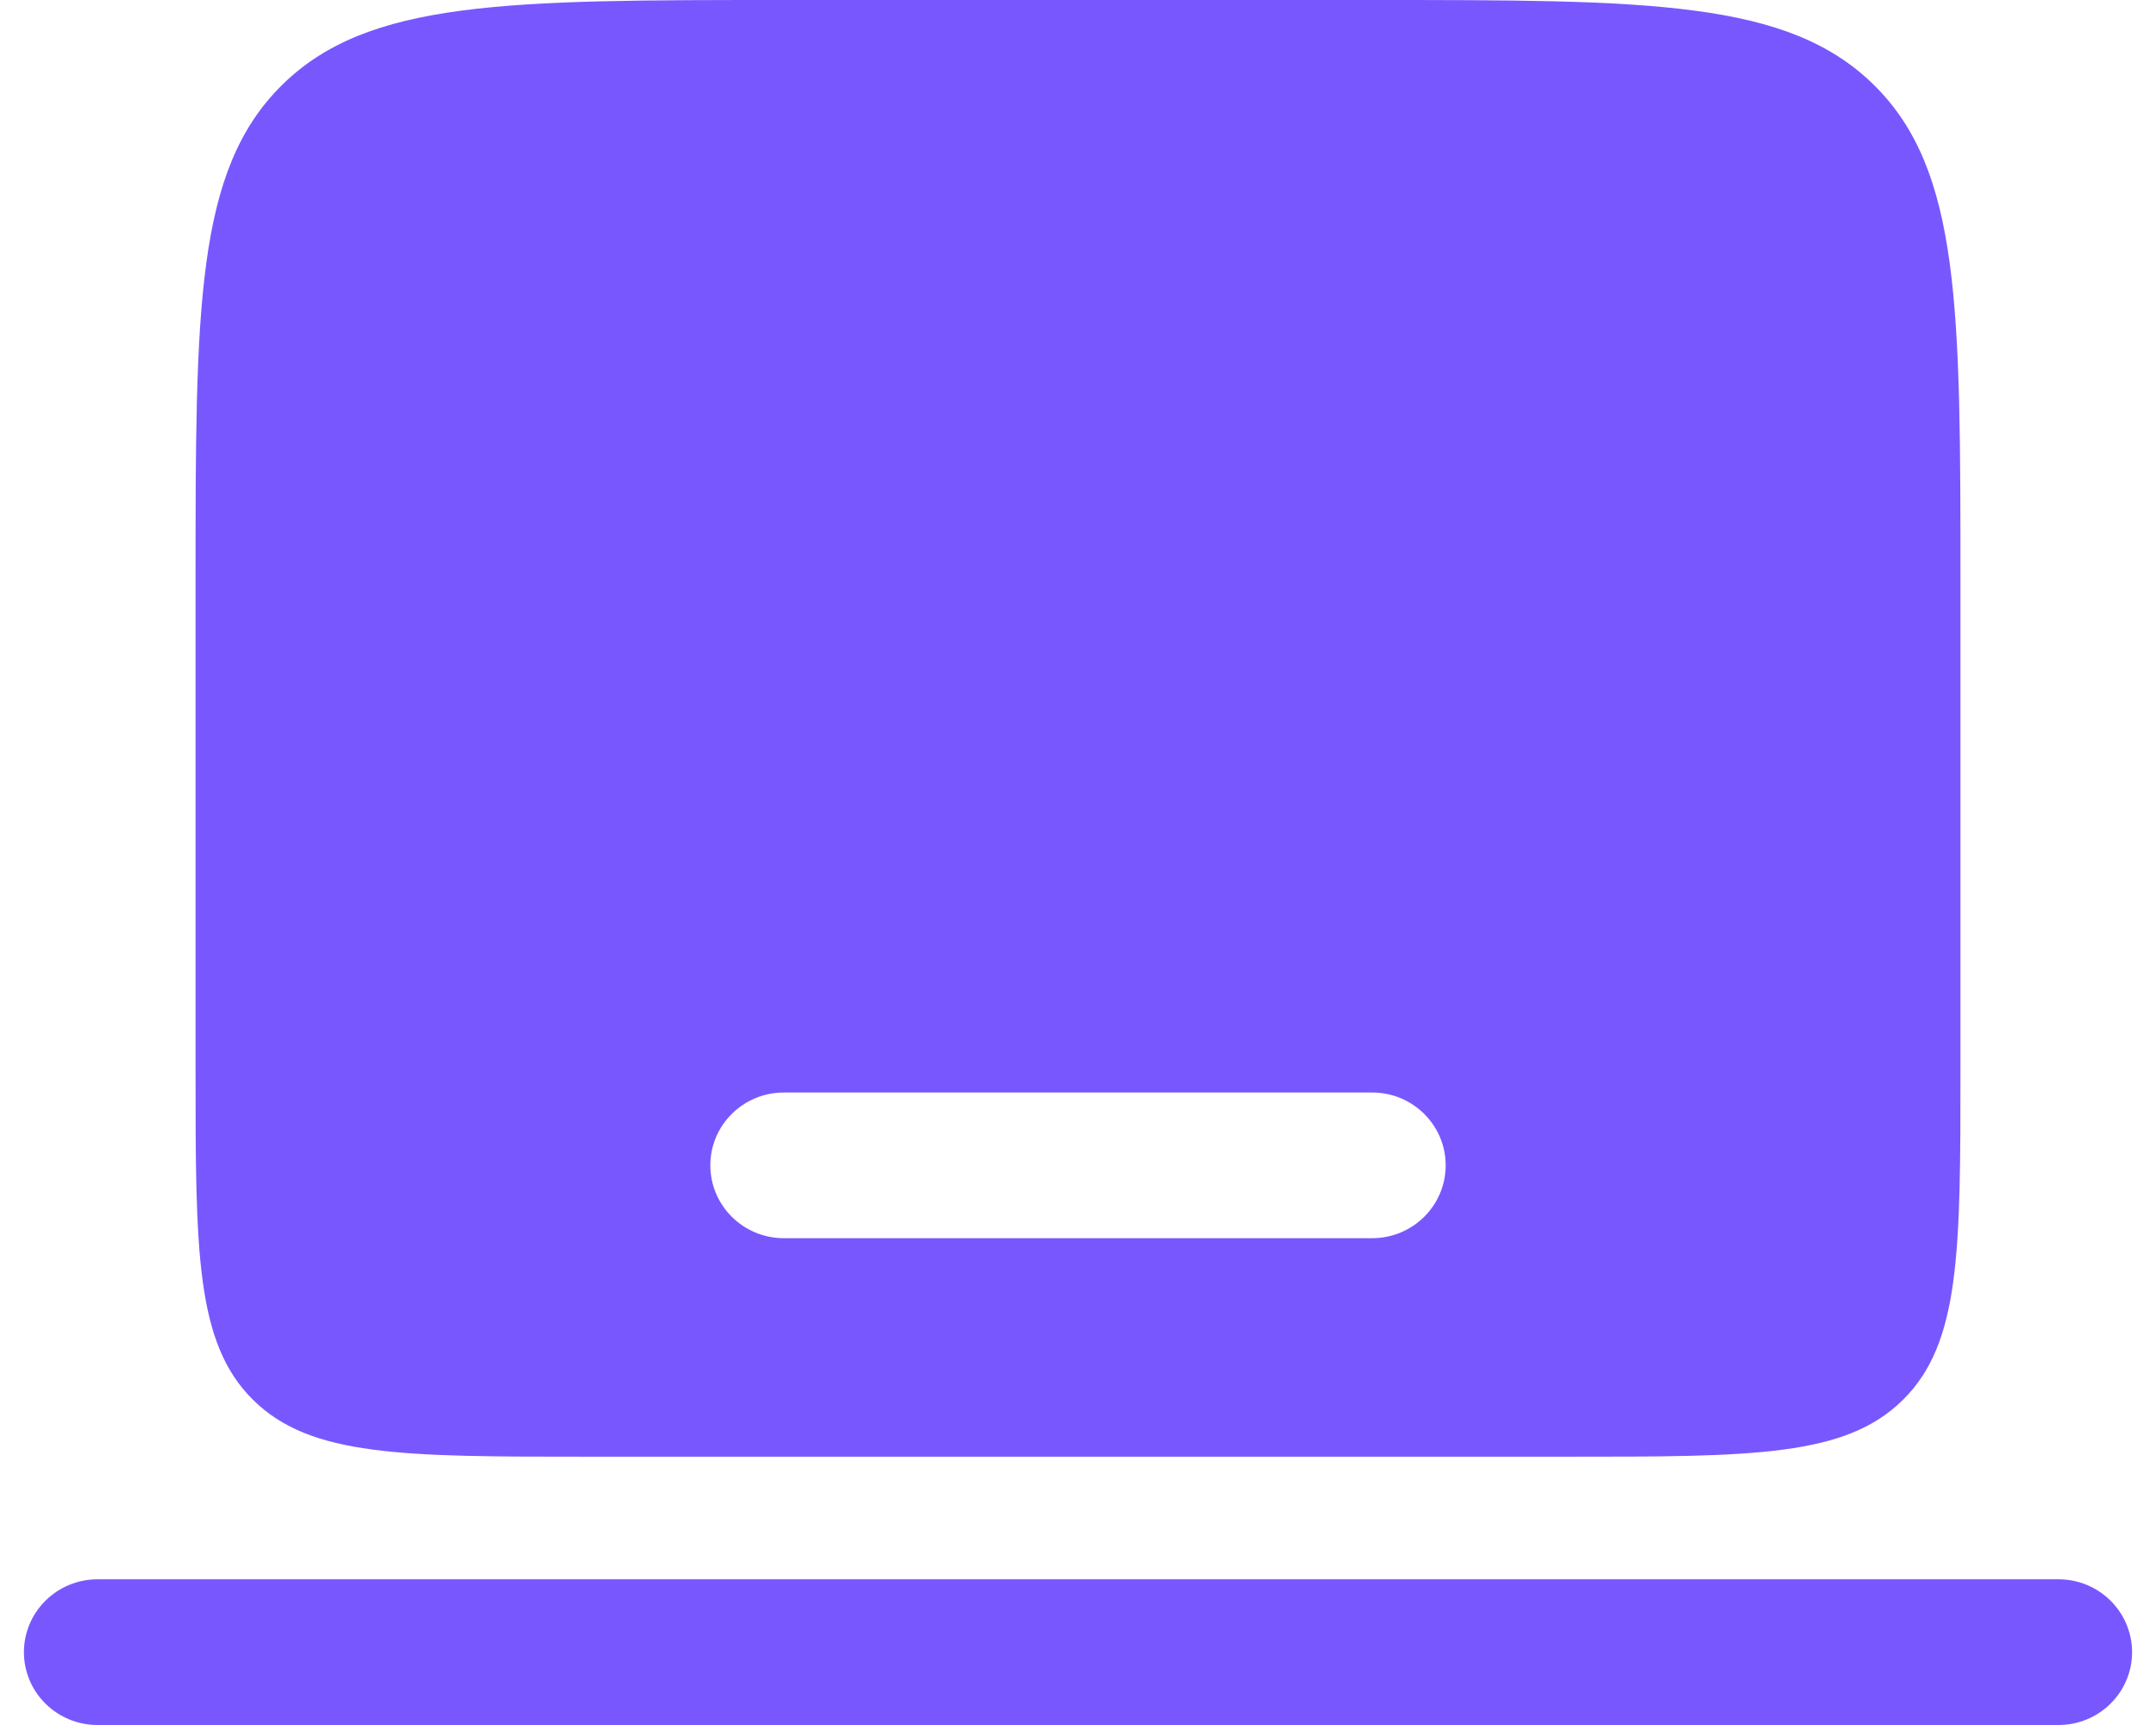
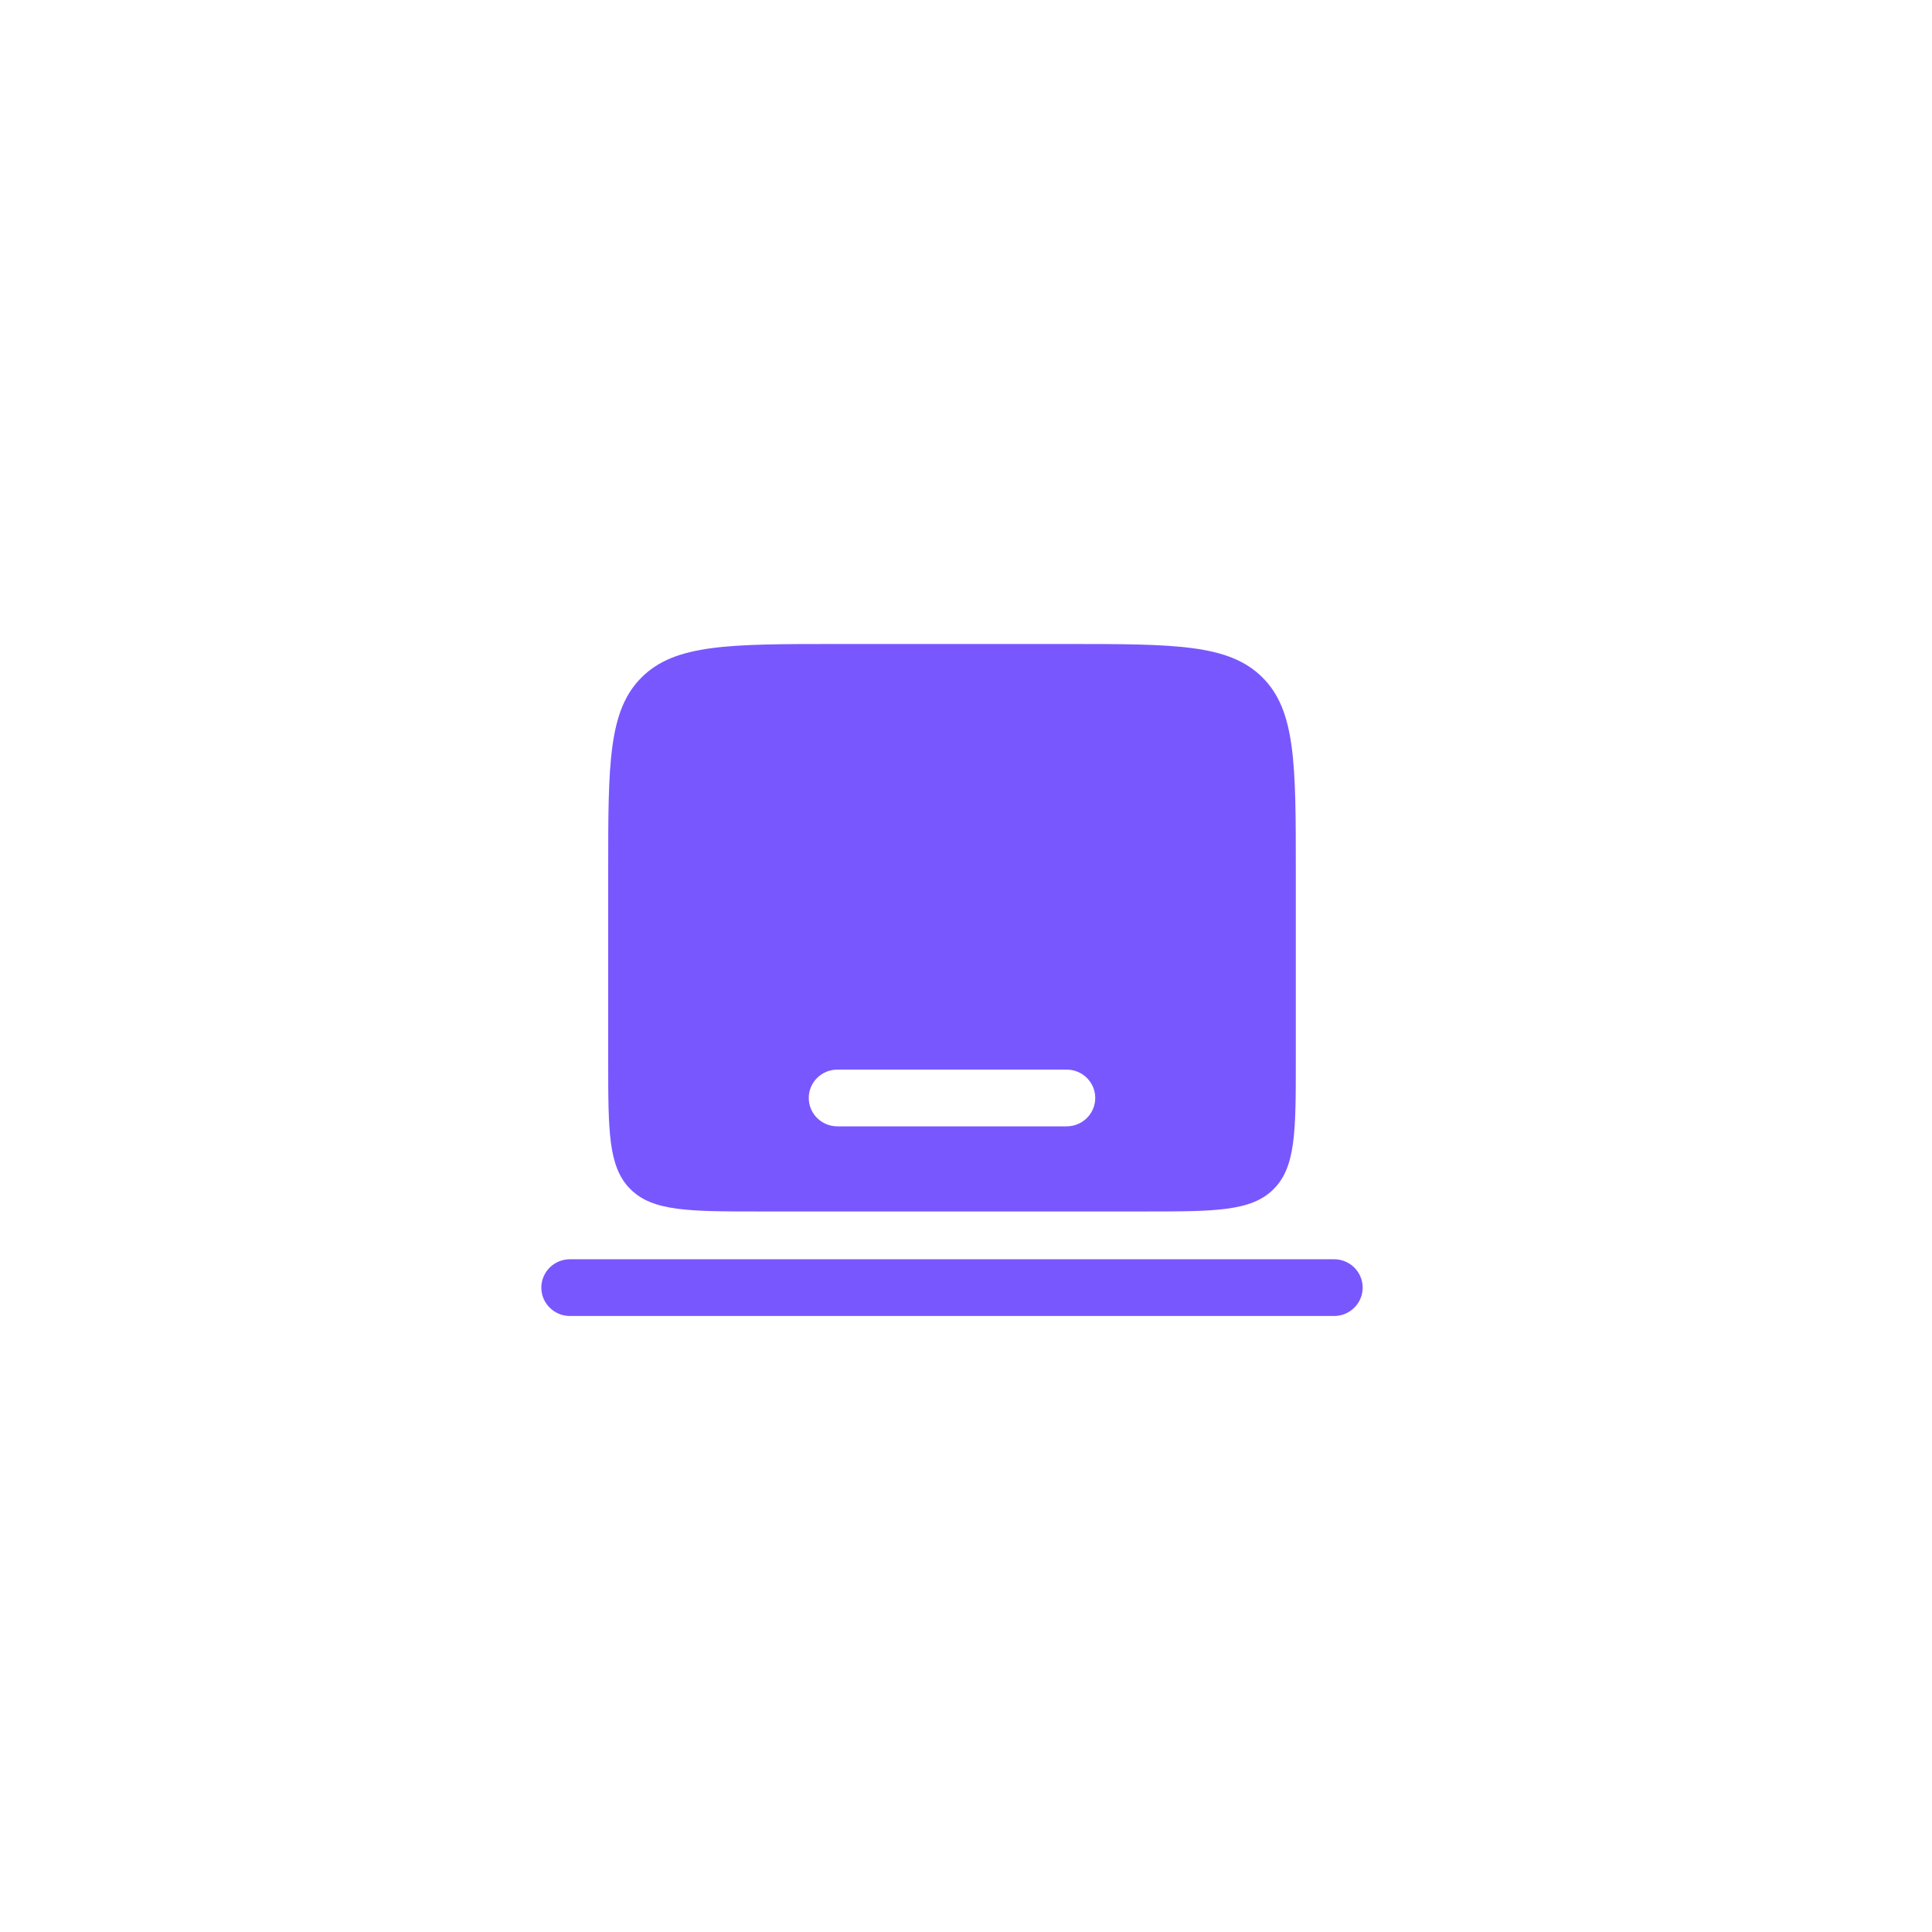
- <svg xmlns="http://www.w3.org/2000/svg" width="30" height="24" viewBox="0 0 30 24" fill="none">
-   <path fill-rule="evenodd" clip-rule="evenodd" d="M0.333 22.987C0.333 22.427 0.792 21.973 1.357 21.973H28.643C29.209 21.973 29.667 22.427 29.667 22.987C29.667 23.546 29.209 24 28.643 24H1.357C0.792 24 0.333 23.546 0.333 22.987Z" fill="#7957FF" />
-   <path fill-rule="evenodd" clip-rule="evenodd" d="M3.92 1.187C2.721 2.374 2.721 4.285 2.721 8.107V14.862C2.721 17.41 2.721 18.684 3.52 19.475C4.319 20.267 5.606 20.267 8.178 20.267H21.822C24.394 20.267 25.681 20.267 26.48 19.475C27.279 18.684 27.279 17.41 27.279 14.862V8.107C27.279 4.285 27.279 2.374 26.08 1.187C24.881 0 22.952 0 19.093 0H10.907C7.048 0 5.119 0 3.92 1.187ZM9.884 16.213C9.884 15.654 10.342 15.2 10.907 15.2H19.093C19.658 15.2 20.116 15.654 20.116 16.213C20.116 16.773 19.658 17.227 19.093 17.227H10.907C10.342 17.227 9.884 16.773 9.884 16.213Z" fill="#7957FF" />
+ <svg xmlns="http://www.w3.org/2000/svg" width="69" height="69" viewBox="0 0 69 69" fill="none">
+   <path fill-rule="evenodd" clip-rule="evenodd" d="M19.333 45.987C19.333 45.427 19.791 44.973 20.357 44.973H47.644C48.209 44.973 48.667 45.427 48.667 45.987C48.667 46.546 48.209 47 47.644 47H20.357C19.791 47 19.333 46.546 19.333 45.987Z" fill="#7957FF" />
+   <path fill-rule="evenodd" clip-rule="evenodd" d="M22.92 24.187C21.721 25.374 21.721 27.285 21.721 31.107V37.862C21.721 40.41 21.721 41.684 22.52 42.475C23.319 43.267 24.606 43.267 27.178 43.267H40.822C43.394 43.267 44.681 43.267 45.48 42.475C46.279 41.684 46.279 40.41 46.279 37.862V31.107C46.279 27.285 46.279 25.374 45.08 24.187C43.882 23 41.952 23 38.093 23H29.907C26.048 23 24.119 23 22.92 24.187ZM28.884 39.213C28.884 38.654 29.342 38.2 29.907 38.2H38.093C38.658 38.2 39.116 38.654 39.116 39.213C39.116 39.773 38.658 40.227 38.093 40.227H29.907C29.342 40.227 28.884 39.773 28.884 39.213Z" fill="#7957FF" />
+   <rect x="5.5" y="5.5" width="58" height="58" rx="15.5" stroke="url(#paint0_linear_27_1846)" stroke-opacity="0.3" stroke-width="11" />
+   <defs>
+     <linearGradient id="paint0_linear_27_1846" x1="34.5" y1="0" x2="34.5" y2="69" gradientUnits="userSpaceOnUse">
+       <stop stop-color="white" />
+       <stop offset="1" stop-color="white" stop-opacity="0" />
+     </linearGradient>
+   </defs>
</svg>
